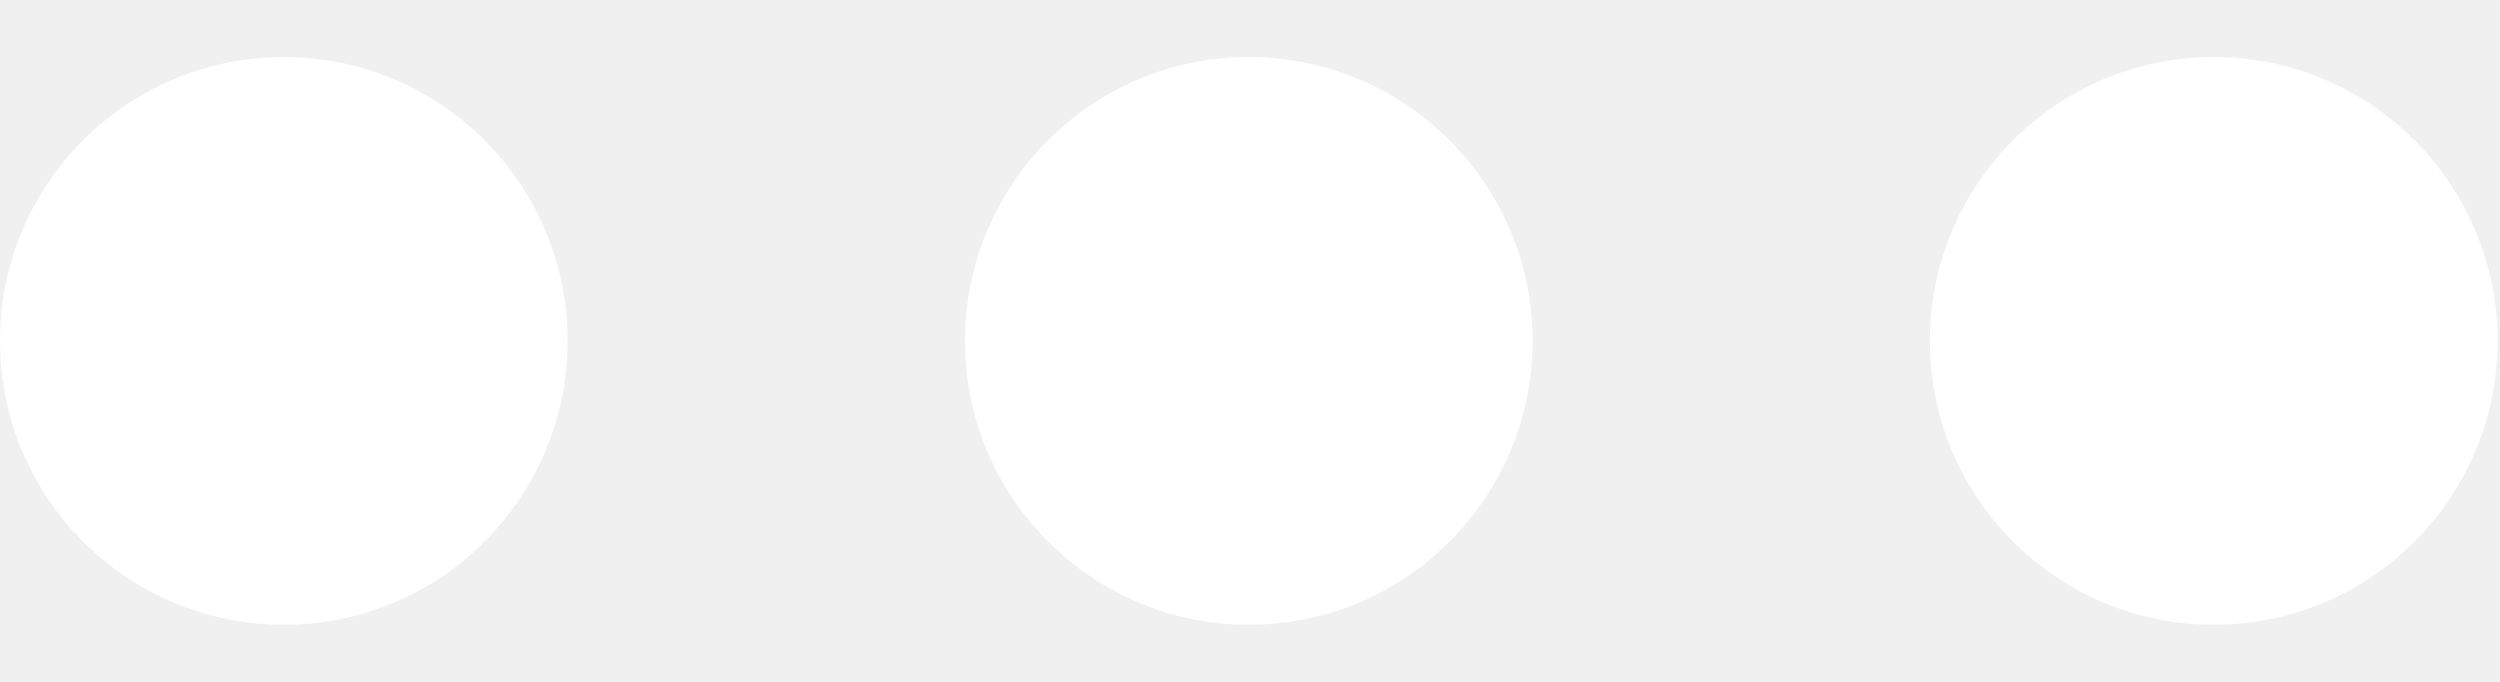
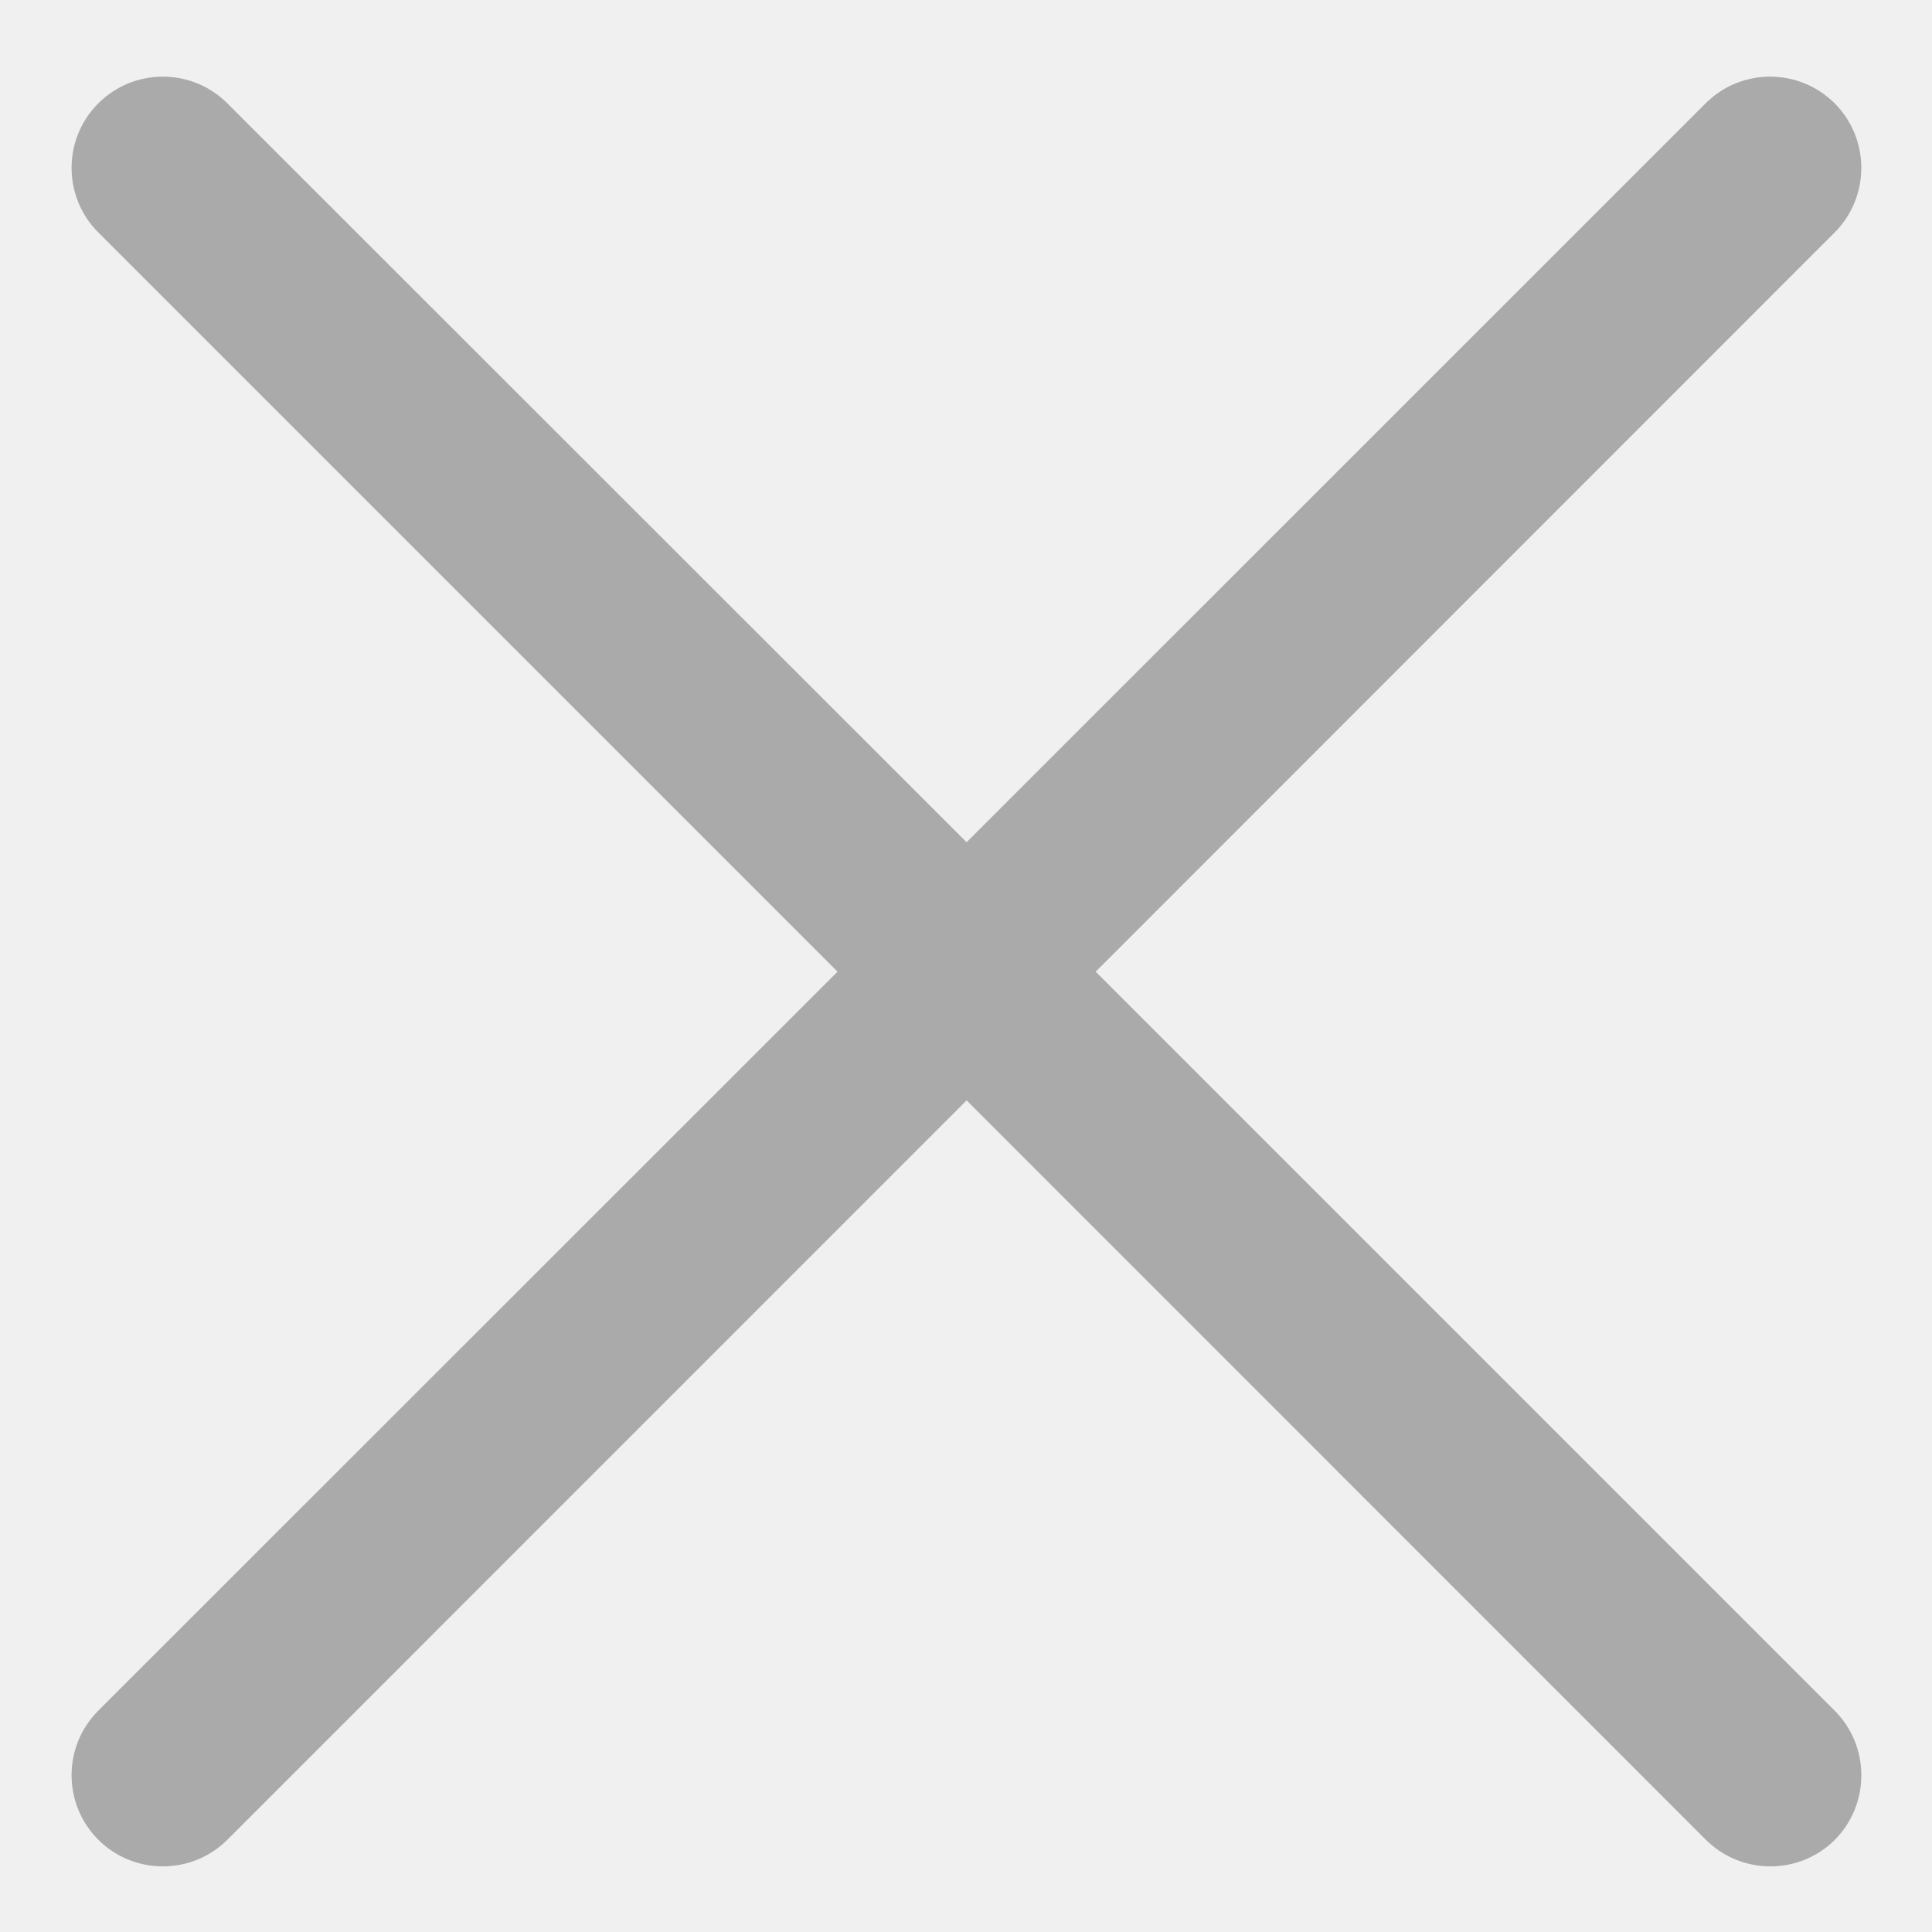
- <svg xmlns="http://www.w3.org/2000/svg" version="1.1" width="22px" height="6px">
-   <g transform="matrix(1 0 0 1 -1326 -18 )">
-     <path d="M 0 3  C 0 4.379  1.118 5.498  2.498 5.498  C 3.877 5.498  4.995 4.379  4.995 3  C 4.995 1.621  3.877 0.502  2.498 0.502  C 1.118 0.502  0 1.621  0 3  Z M 8.492 3  C 8.492 4.379  9.61 5.498  10.989 5.498  C 12.369 5.498  13.487 4.379  13.487 3  C 13.487 1.621  12.369 0.502  10.989 0.502  C 9.61 0.502  8.492 1.621  8.492 3  Z M 16.983 3  C 16.983 4.379  18.102 5.498  19.481 5.498  C 20.86 5.498  21.979 4.379  21.979 3  C 21.979 1.621  20.86 0.502  19.481 0.502  C 18.102 0.502  16.983 1.621  16.983 3  Z " fill-rule="nonzero" fill="#ffffff" stroke="none" transform="matrix(1 0 0 1 1326 18 )" />
+ <svg xmlns="http://www.w3.org/2000/svg" version="1.1" width="16px" height="16px">
+   <g transform="matrix(1 0 0 1 -1917 -2631 )">
+     <path d="M 15.194 14.167  L 9.074 8.047  L 15.194 1.925  C 15.488 1.63  15.488 1.15  15.194 0.856  C 14.899 0.561  14.419 0.561  14.125 0.856  L 8.005 6.975  L 1.883 0.856  C 1.588 0.561  1.109 0.561  0.814 0.856  C 0.519 1.15  0.519 1.63  0.814 1.925  L 6.936 8.047  L 0.814 14.167  C 0.519 14.461  0.519 14.941  0.814 15.236  C 1.109 15.53  1.588 15.53  1.883 15.236  L 8.005 9.113  L 14.127 15.236  C 14.422 15.53  14.902 15.53  15.196 15.236  C 15.488 14.941  15.488 14.461  15.194 14.167  Z " fill-rule="nonzero" fill="#aaaaaa" stroke="none" transform="matrix(1 0 0 1 1917 2631 )" />
  </g>
</svg>
